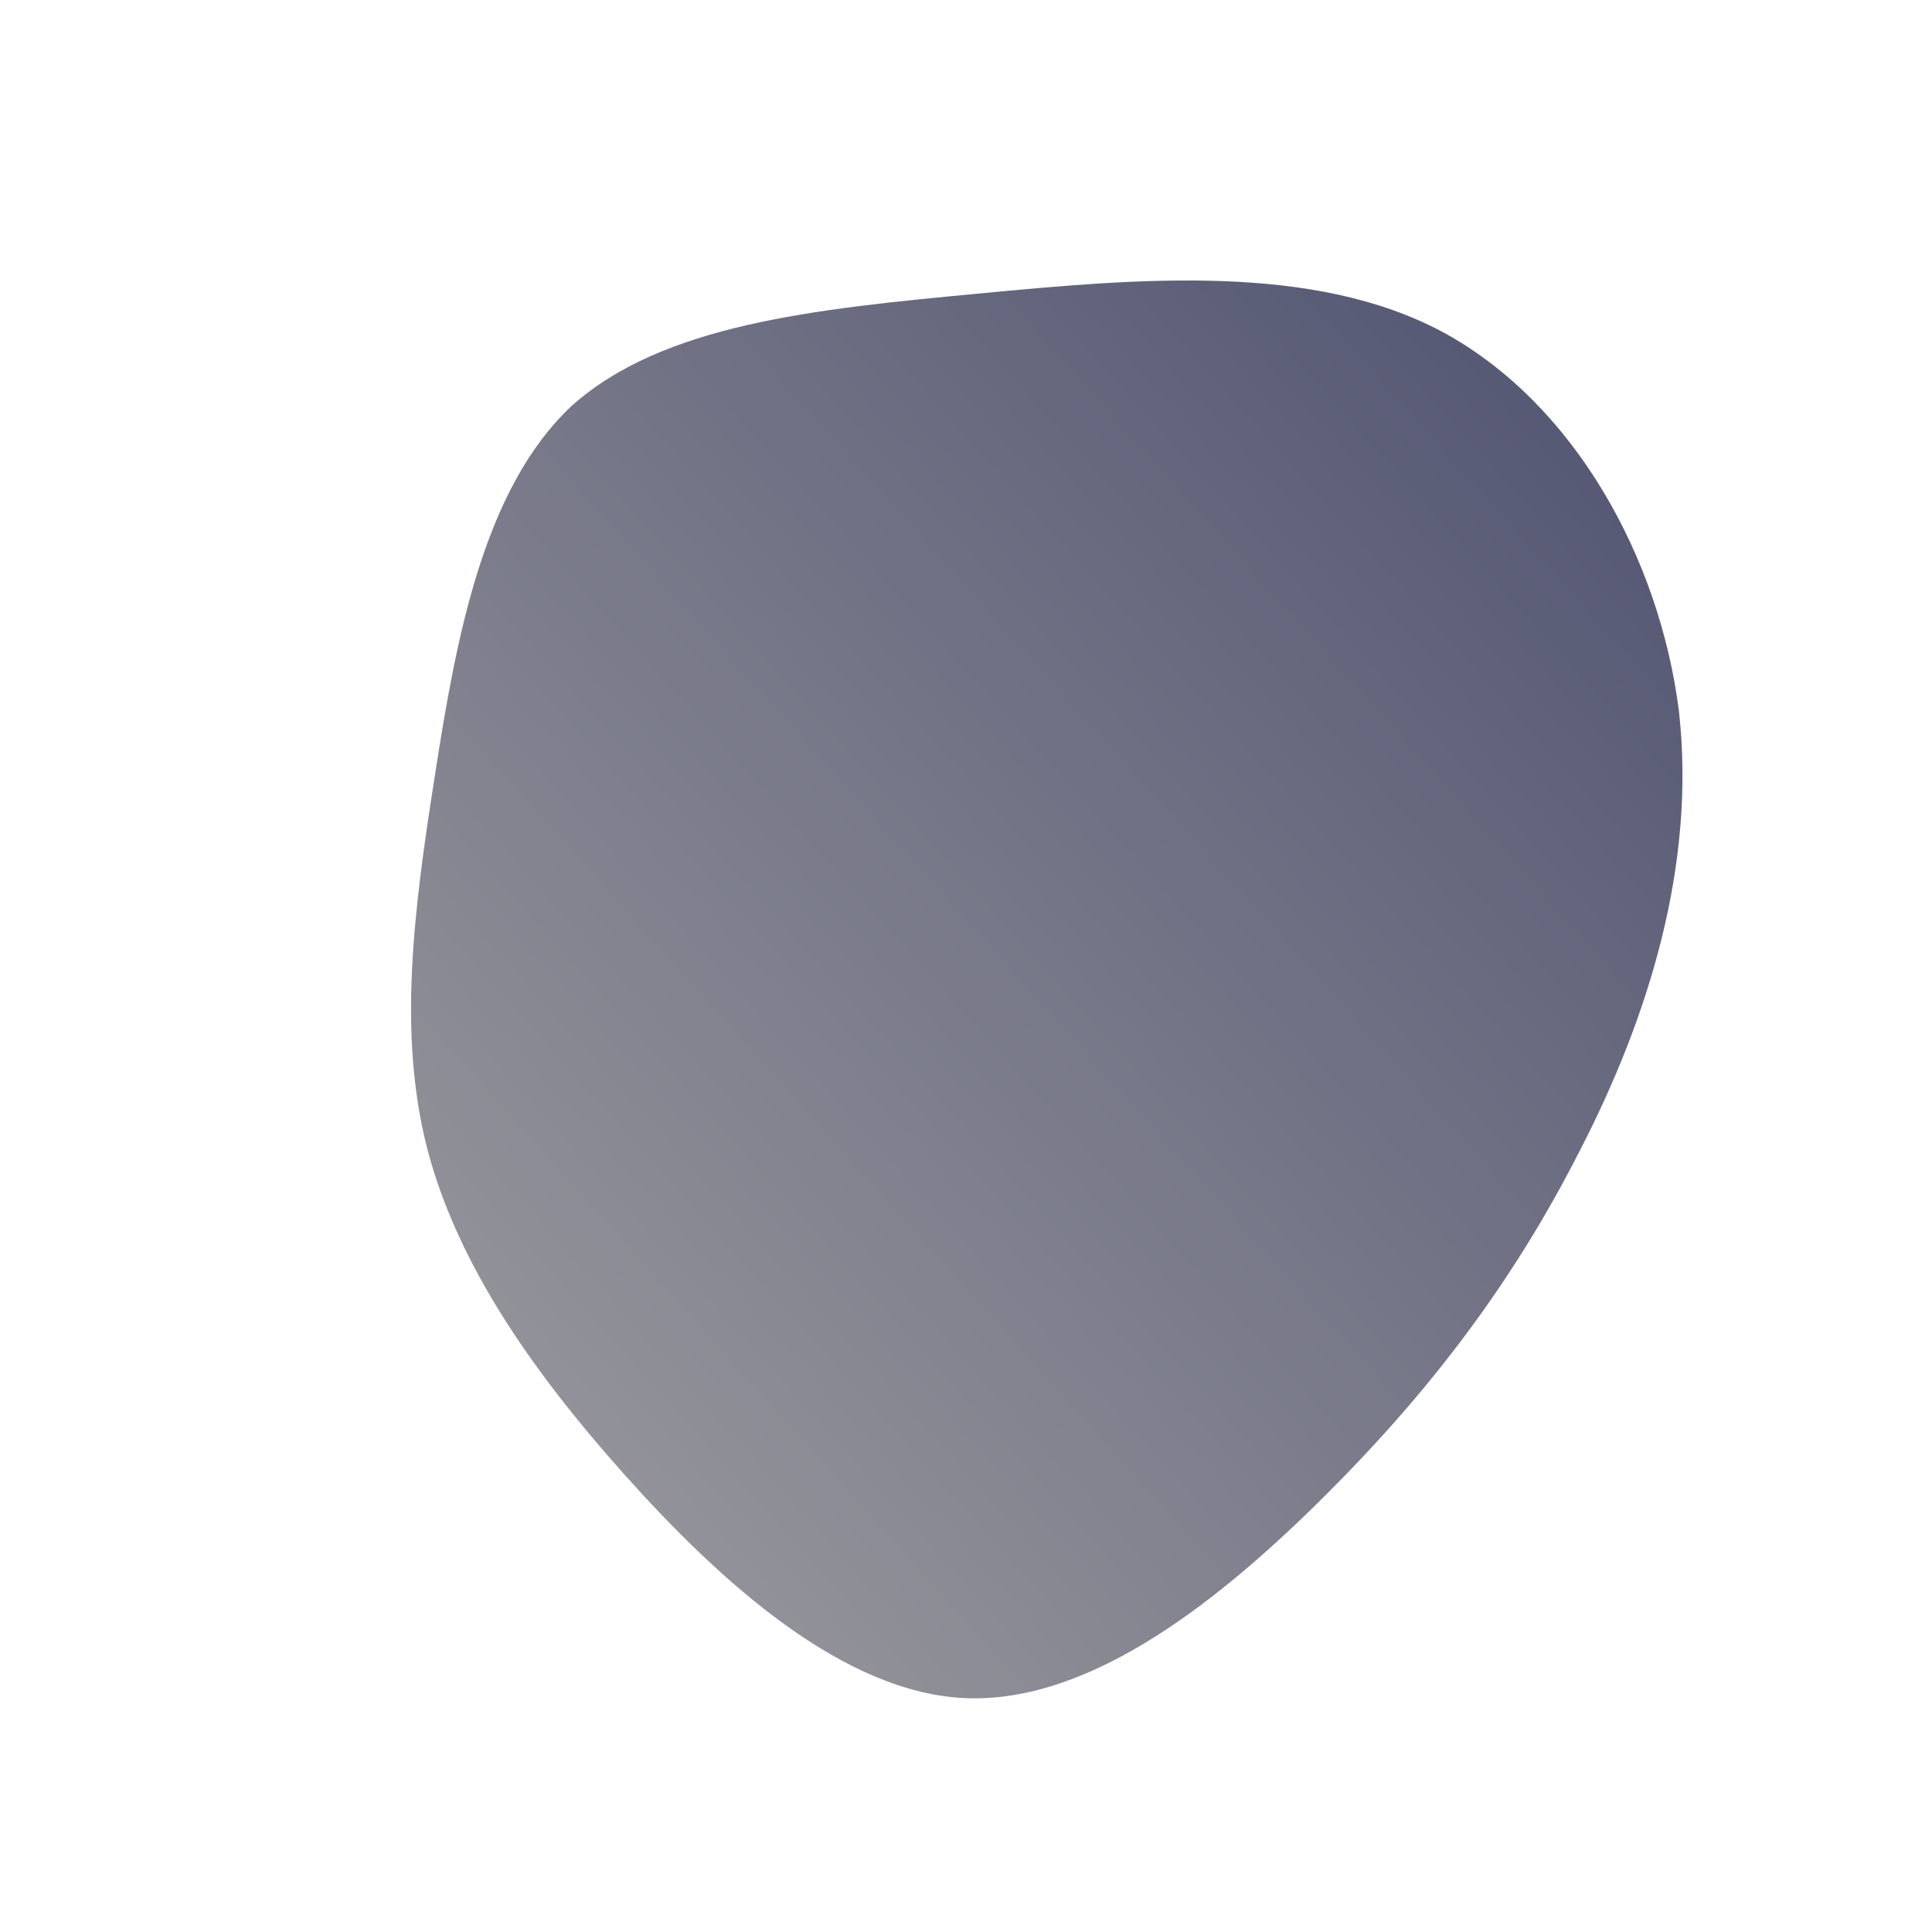
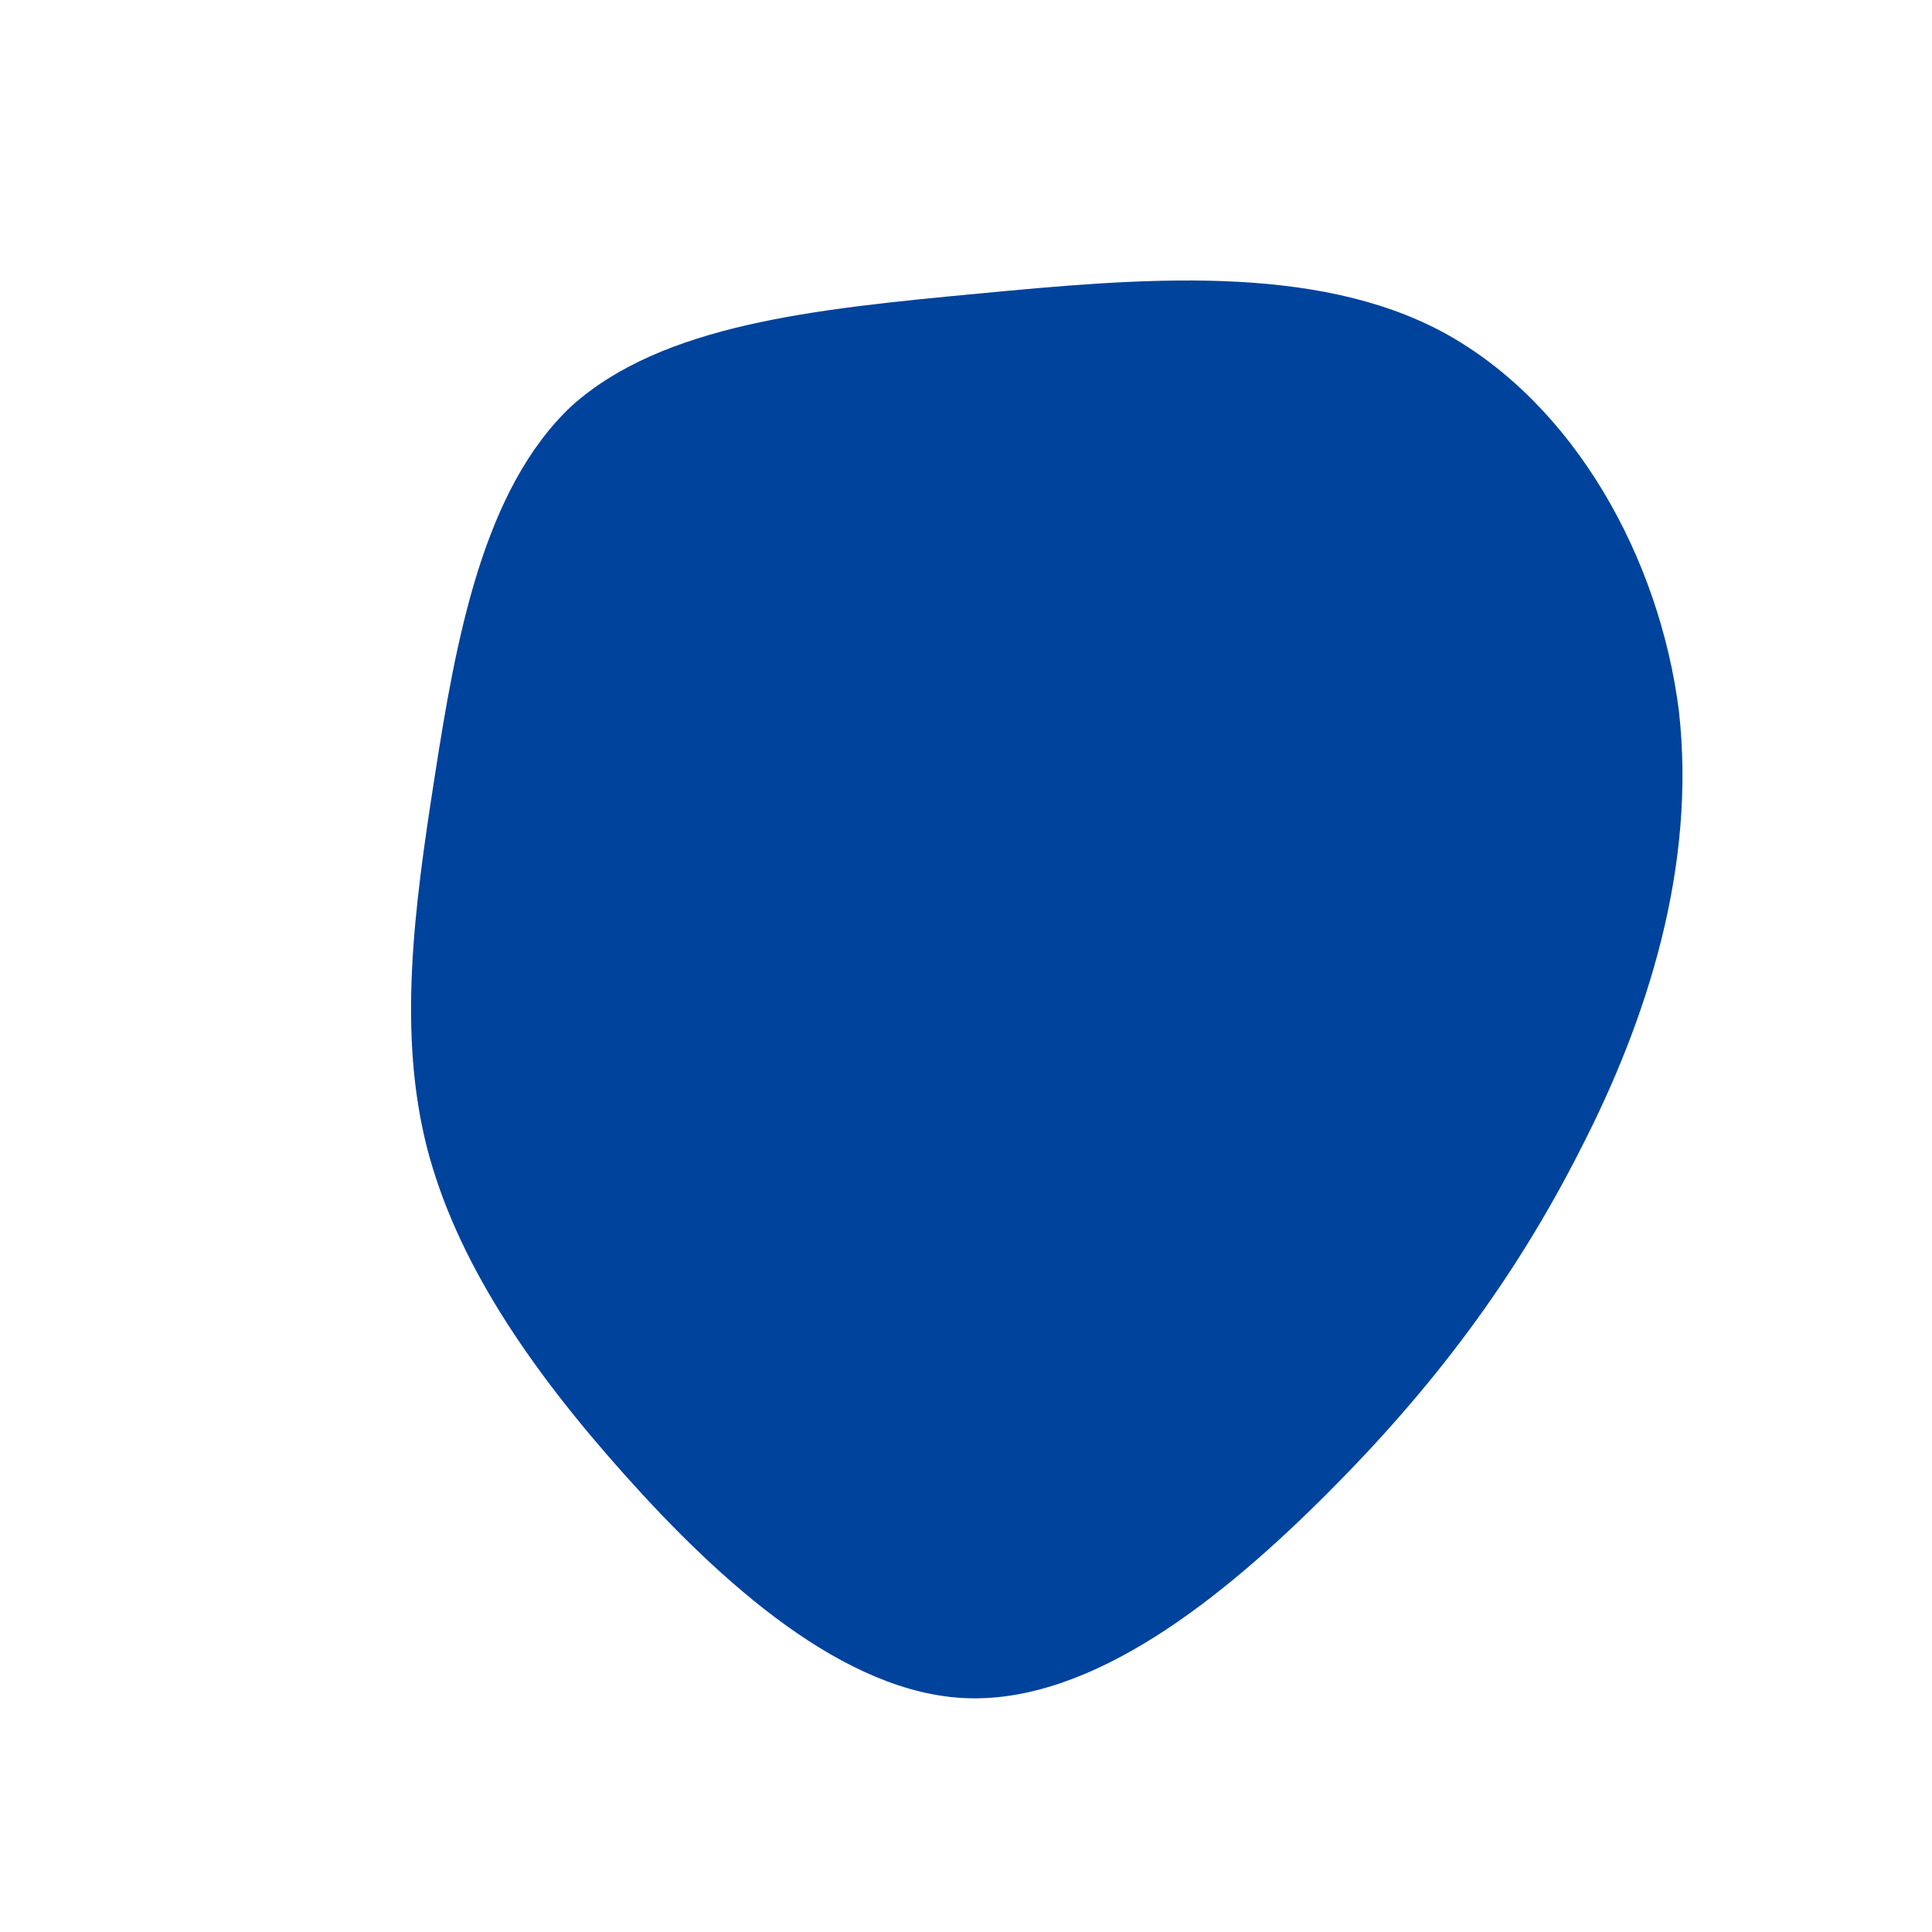
<svg xmlns="http://www.w3.org/2000/svg" id="sw-js-blob-svg" viewBox="0 0 100 100" version="1.1">
  <defs>
    <linearGradient id="sw-gradient" x1="0" x2="1" y1="1" y2="0">
      <stop id="stop1" stop-color="rgba(159, 158, 161, 1)" offset="0%" />
      <stop id="stop2" stop-color="rgba(79, 82, 112, 1)" offset="100%" />
    </linearGradient>
  </defs>
-   <path fill="url(#sw-gradient)" d="M24.7,-32.8C31.5,-29.1,35.9,-21.1,36.9,-13.2C37.8,-5.2,35.3,2.7,31.8,9.5C28.4,16.2,24.2,21.8,18.7,27.3C13.3,32.7,6.6,38.1,0.1,37.9C-6.3,37.7,-12.7,31.9,-17.7,26.3C-22.7,20.7,-26.4,15.2,-27.9,9.4C-29.4,3.5,-28.6,-2.8,-27.5,-9.8C-26.4,-16.9,-25,-24.7,-20.4,-29C-15.7,-33.2,-7.9,-34,0.6,-34.8C9,-35.6,18,-36.4,24.7,-32.8Z" width="100%" height="100%" transform="translate(50 50)" stroke-width="0" style="transition: all 0.3s ease 0s;" stroke="url(#sw-gradient)" />
+   <path fill="#00439c" d="M24.7,-32.8C31.5,-29.1,35.9,-21.1,36.9,-13.2C37.8,-5.2,35.3,2.7,31.8,9.5C28.4,16.2,24.2,21.8,18.7,27.3C13.3,32.7,6.6,38.1,0.1,37.9C-6.3,37.7,-12.7,31.9,-17.7,26.3C-22.7,20.7,-26.4,15.2,-27.9,9.4C-29.4,3.5,-28.6,-2.8,-27.5,-9.8C-26.4,-16.9,-25,-24.7,-20.4,-29C-15.7,-33.2,-7.9,-34,0.6,-34.8C9,-35.6,18,-36.4,24.7,-32.8Z" width="100%" height="100%" transform="translate(50 50)" stroke-width="0" style="transition: all 0.3s ease 0s;" stroke="url(#sw-gradient)" />
</svg>
